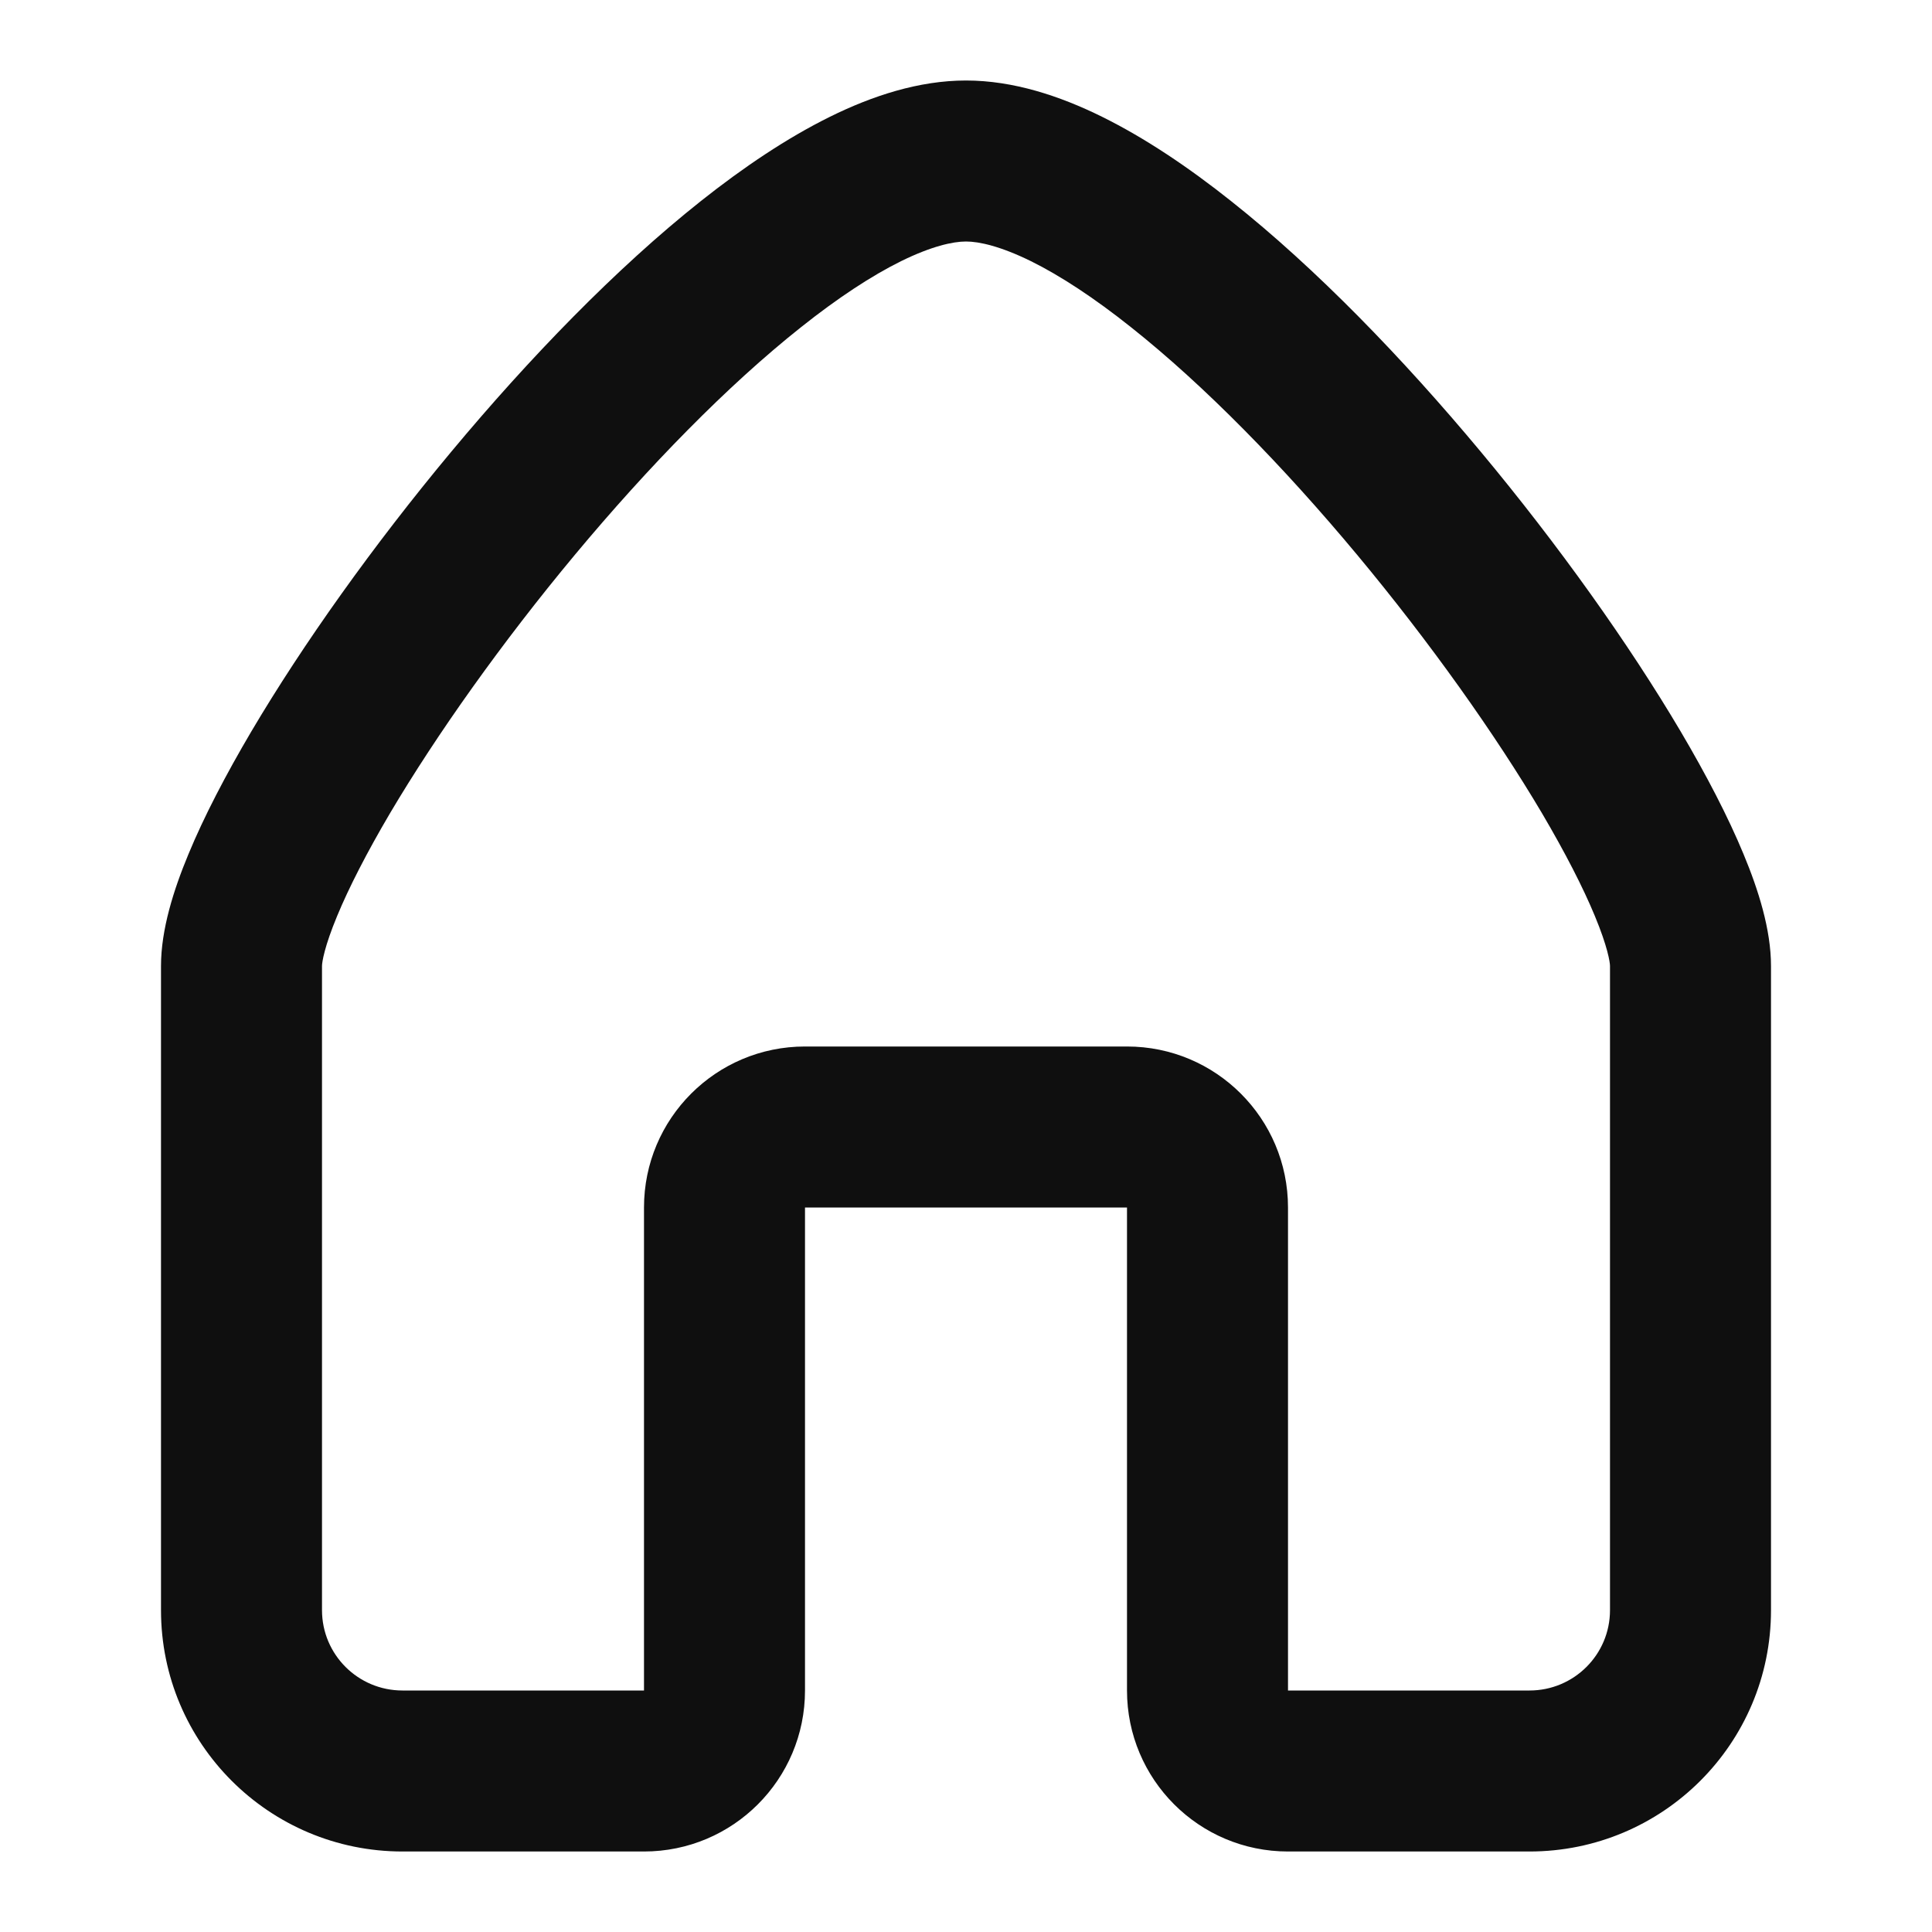
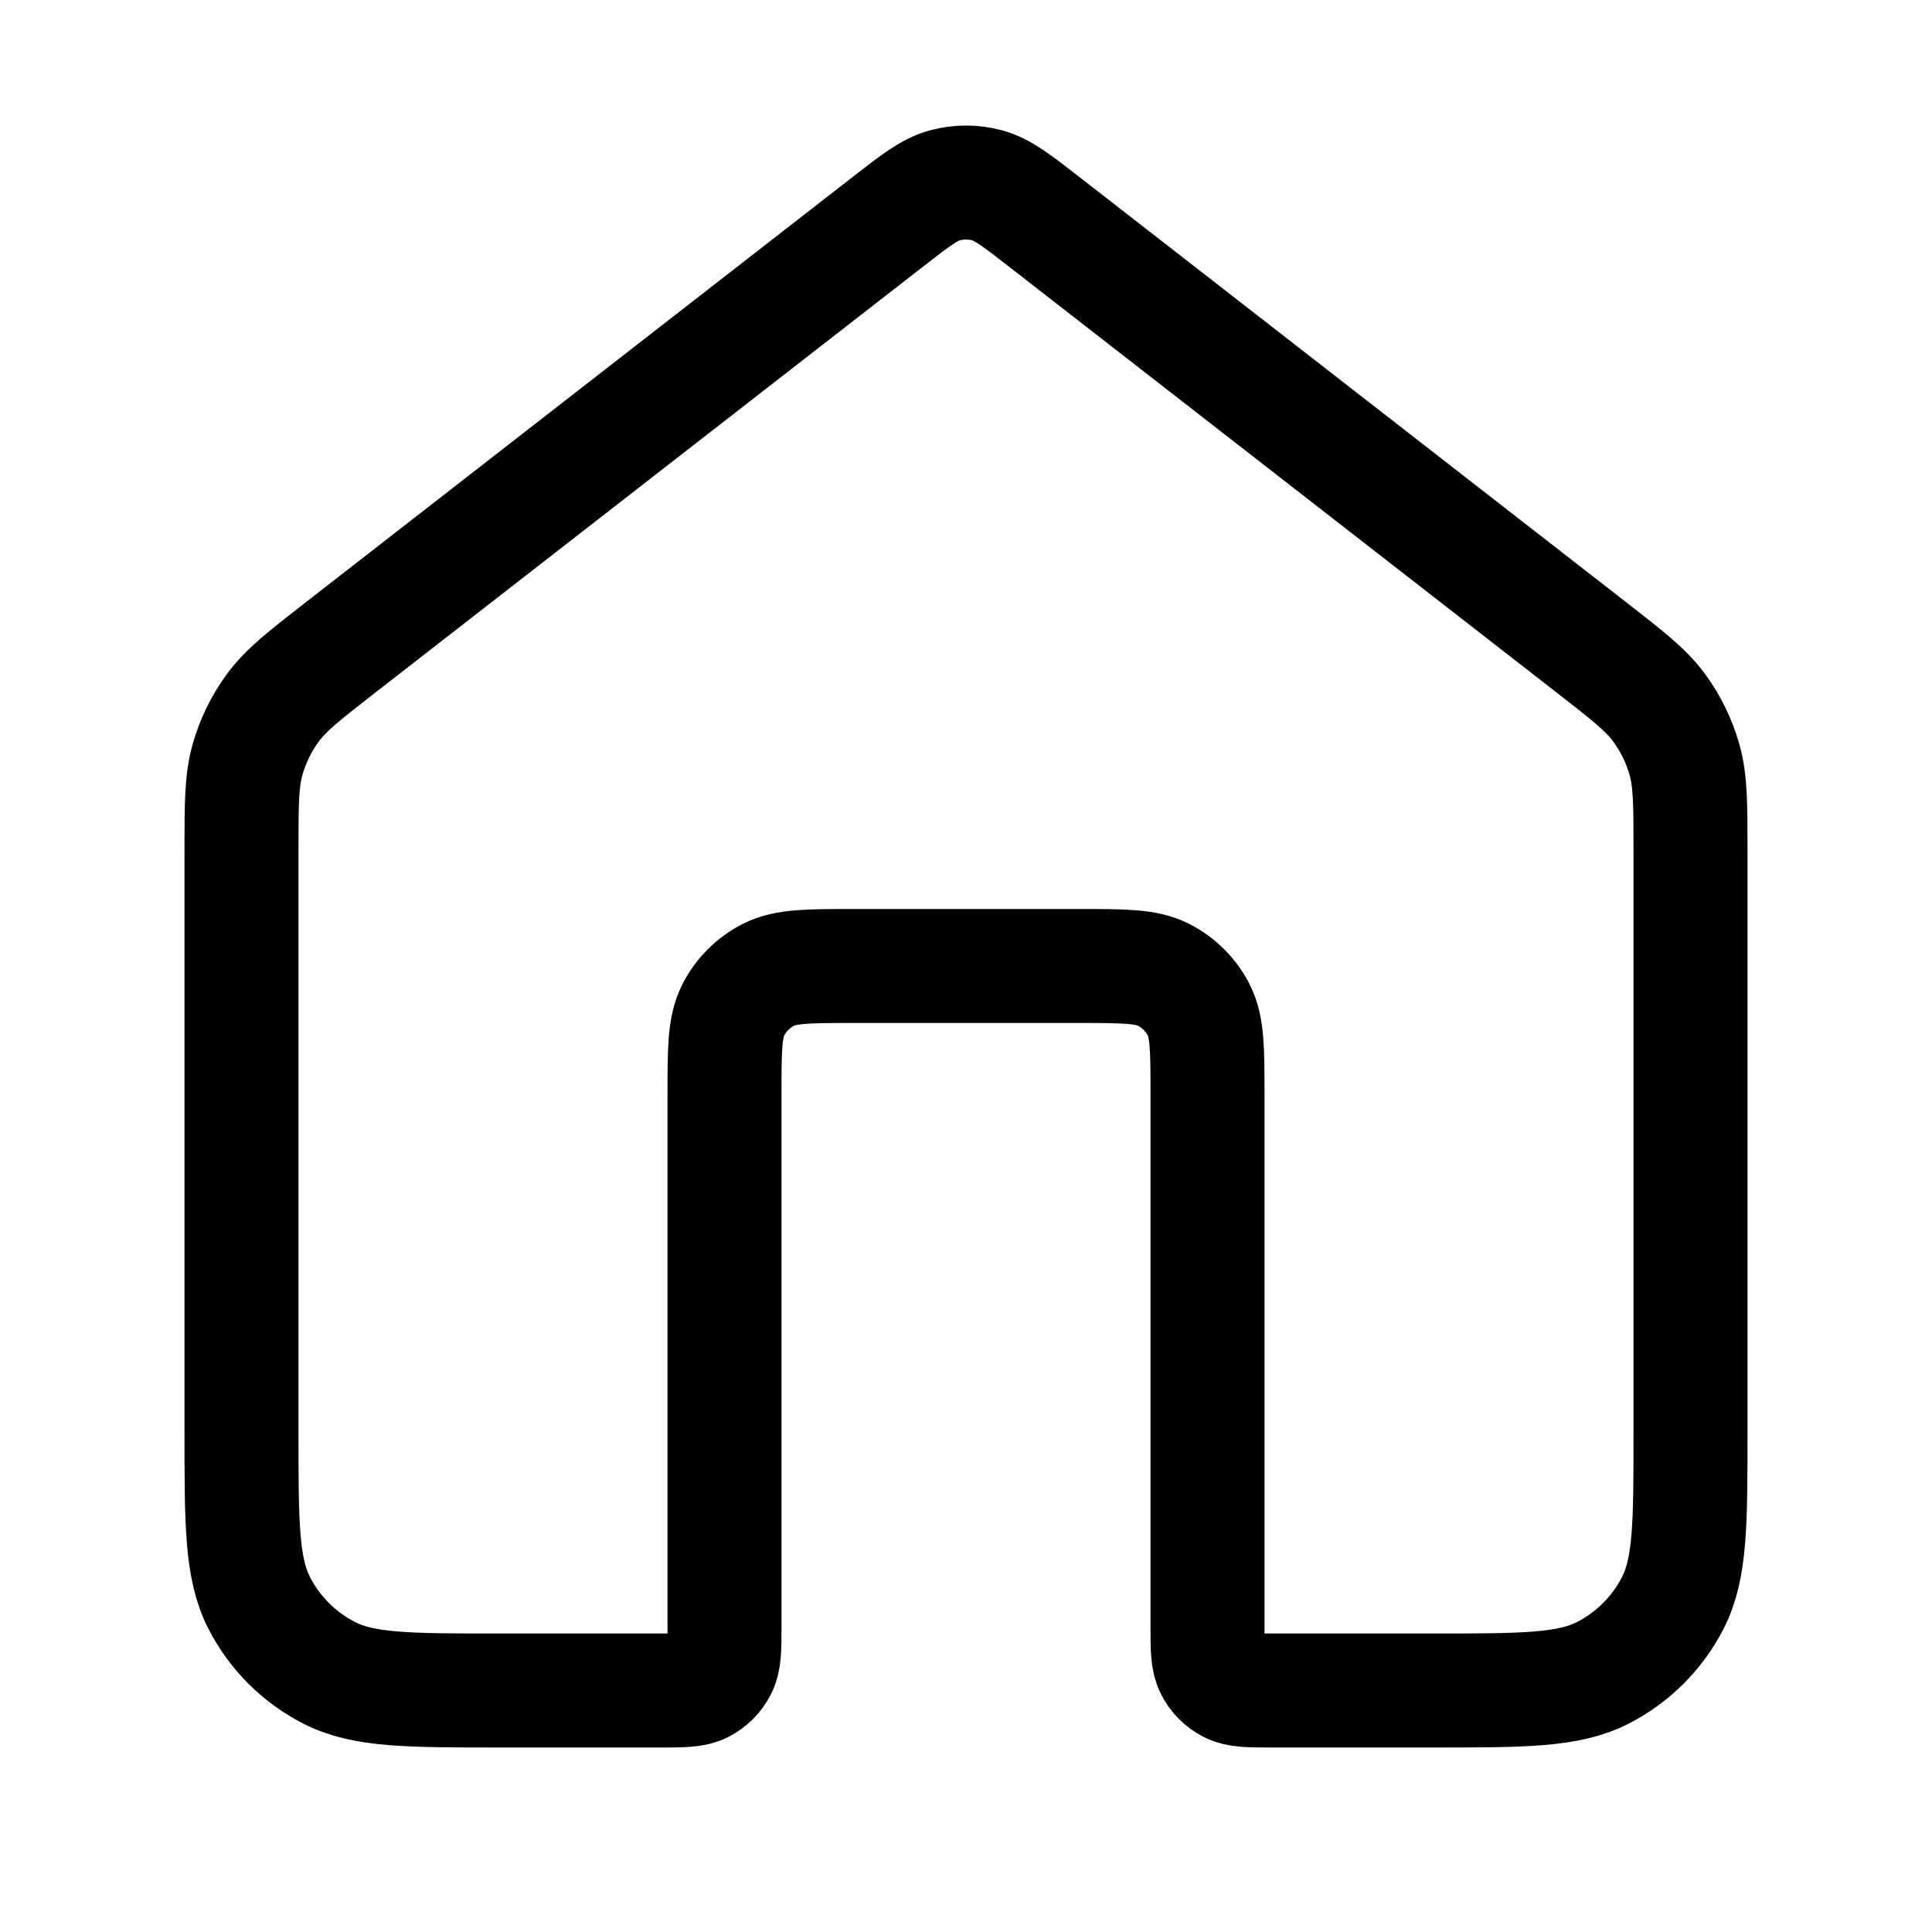
<svg xmlns="http://www.w3.org/2000/svg" width="800px" height="800px" viewBox="0 0 24 24" fill="none">
-   <path fill-rule="evenodd" clip-rule="evenodd" d="M4.188 11.379C4.03 11.759 4 11.953 4 12V20.002C4 20.553 4.447 21 5 21H8V15C8 13.895 8.895 13 10 13H14C15.105 13 16 13.895 16 15V21H19C19.553 21 20 20.553 20 20.002V12C20 11.953 19.97 11.759 19.812 11.379C19.666 11.026 19.444 10.593 19.155 10.102C18.576 9.124 17.765 7.98 16.857 6.89C15.947 5.798 14.964 4.79 14.05 4.065C13.594 3.702 13.174 3.426 12.806 3.244C12.429 3.059 12.164 3 12 3C11.836 3 11.571 3.059 11.194 3.244C10.826 3.426 10.406 3.702 9.95 4.065C9.036 4.79 8.053 5.798 7.143 6.89C6.235 7.98 5.424 9.124 4.845 10.102C4.556 10.593 4.334 11.026 4.188 11.379ZM10.309 1.451C10.835 1.191 11.414 1 12 1C12.586 1 13.165 1.191 13.691 1.451C14.225 1.715 14.766 2.079 15.293 2.498C16.349 3.335 17.428 4.452 18.393 5.61C19.36 6.77 20.236 8.001 20.877 9.085C21.196 9.626 21.467 10.146 21.66 10.613C21.843 11.053 22 11.547 22 12V20.002C22 21.66 20.656 23 19 23H16C14.895 23 14 22.105 14 21V15H10V21C10 22.105 9.105 23 8 23H5C3.344 23 2 21.66 2 20.002V12C2 11.547 2.157 11.053 2.34 10.613C2.533 10.146 2.804 9.626 3.123 9.085C3.764 8.001 4.64 6.77 5.607 5.61C6.572 4.452 7.651 3.335 8.706 2.498C9.234 2.079 9.775 1.715 10.309 1.451Z" fill="#0F0F0F" />
+   <g id="SVGRepo_bgCarrier" stroke-width="0" />
+   <g id="SVGRepo_tracerCarrier" stroke-linecap="round" stroke-linejoin="round" />
+   <g id="SVGRepo_iconCarrier">
+     <path d="M12.982 2.764C12.631 2.491 12.455 2.354 12.261 2.302C12.09 2.256 11.91 2.256 11.739 2.302C11.545 2.354 11.369 2.491 11.018 2.764L4.235 8.039C3.782 8.392 3.555 8.568 3.392 8.789C3.247 8.985 3.14 9.205 3.074 9.439C3 9.704 3 9.991 3 10.565V17.8C3 18.92 3 19.48 3.218 19.908C3.41 20.285 3.716 20.59 4.092 20.782C4.52 21 5.08 21 6.2 21H8.2C8.48 21 8.62 21 8.727 20.946C8.821 20.898 8.898 20.821 8.945 20.727C9 20.62 9 20.48 9 20.2V13.6C9 13.04 9 12.76 9.109 12.546C9.205 12.358 9.358 12.205 9.546 12.109C9.76 12 10.04 12 10.6 12H13.4C13.96 12 14.24 12 14.454 12.109C14.642 12.205 14.795 12.358 14.891 12.546C15 12.76 15 13.04 15 13.6V20.2C15 20.48 15 20.62 15.055 20.727C15.102 20.821 15.179 20.898 15.273 20.946C15.38 21 15.52 21 15.8 21H17.8C18.92 21 19.48 21 19.908 20.782C20.284 20.59 20.59 20.285 20.782 19.908C21 19.48 21 18.92 21 17.8V10.565C21 9.991 21 9.704 20.926 9.439C20.86 9.205 20.753 8.985 20.608 8.789C20.445 8.568 20.218 8.392 19.765 8.039L12.982 2.764Z" stroke="#000000" stroke-width="1.416" stroke-linecap="round" stroke-linejoin="round" />
+   </g>
</svg>
